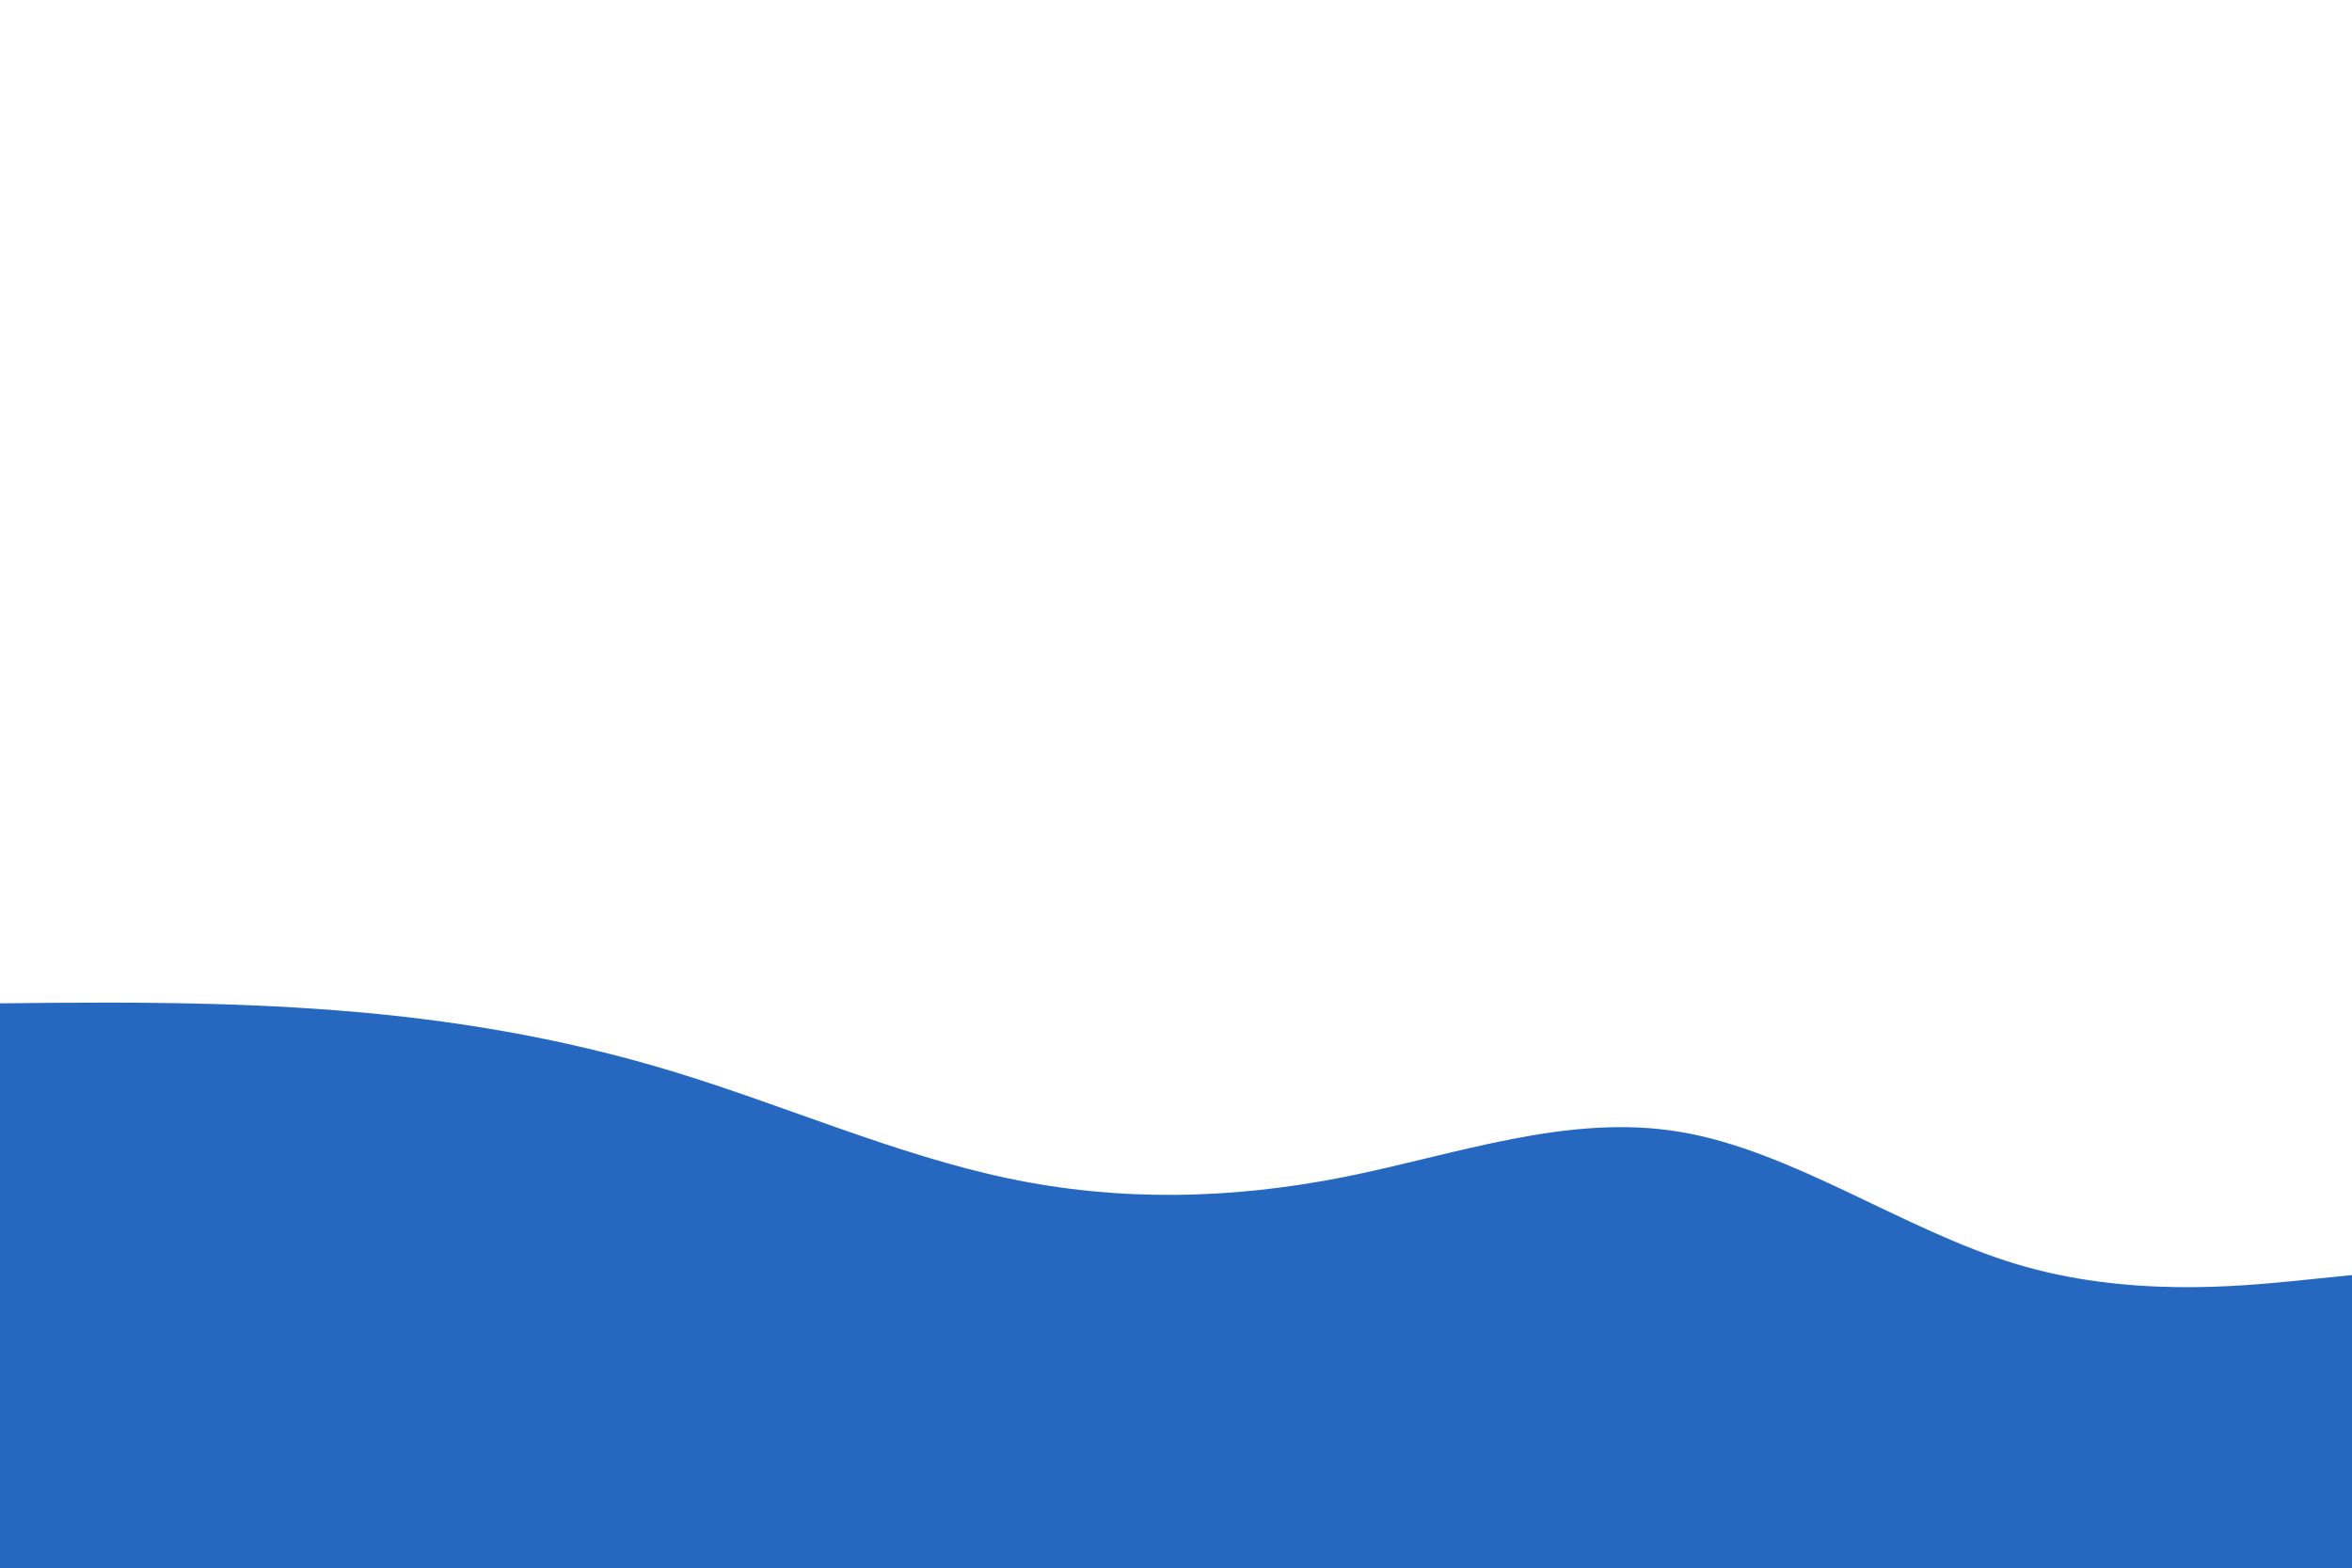
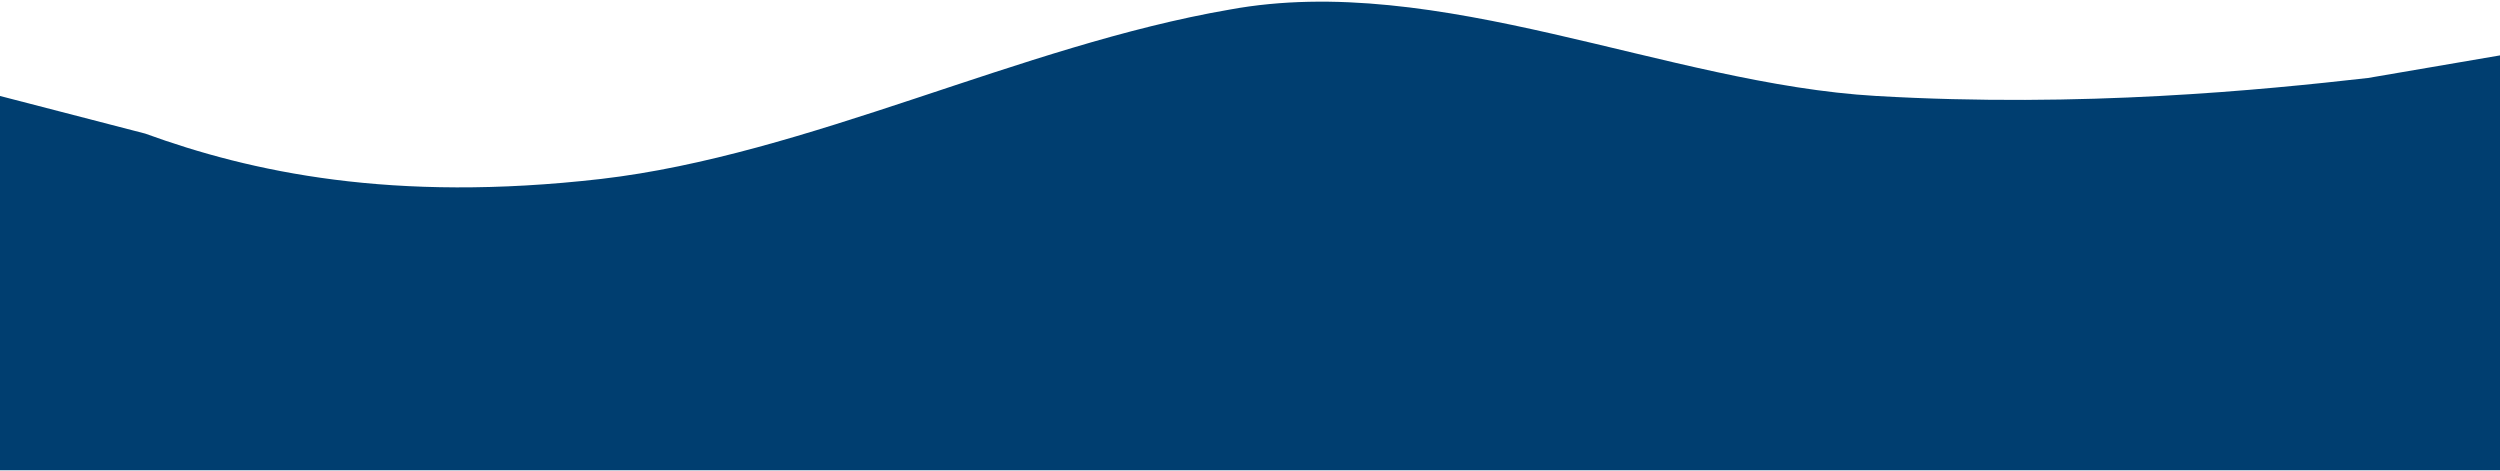
- <svg xmlns="http://www.w3.org/2000/svg" id="visual" viewBox="0 0 900 600" width="900" height="600" version="1.1">
-   <path d="M0 384L21.5 383.8C43 383.7 86 383.3 128.8 386.7C171.7 390 214.3 397 257.2 410C300 423 343 442 385.8 451C428.7 460 471.3 459 514.2 450.5C557 442 600 426 642.8 433.2C685.7 440.3 728.3 470.7 771.2 483.7C814 496.7 857 492.3 878.5 490.2L900 488L900 601L878.5 601C857 601 814 601 771.2 601C728.3 601 685.7 601 642.8 601C600 601 557 601 514.2 601C471.3 601 428.7 601 385.8 601C343 601 300 601 257.2 601C214.3 601 171.7 601 128.8 601C86 601 43 601 21.5 601L0 601Z" fill="#2668C0" stroke-linecap="round" stroke-linejoin="miter" />
+ <svg xmlns="http://www.w3.org/2000/svg" width="1042" height="196" viewBox="0 0 1042 196" fill="none">
+   <path fill-rule="evenodd" clip-rule="evenodd" d="M0 40L60.5 55.676C104.5 71.677 163.5 84.588 250.5 74.588C336.5 64.588 425.5 19 512.5 4C599.5 -12 695 35 782 40C868 45 943 37.5 987 32.5L1042 23.088V196H999C955 196 868 196 782 196C695 196 608 196 521 196C434 196 347 196 261 196C174 196 87 196 43 196H0V40Z" fill="#003E70" />
</svg>
